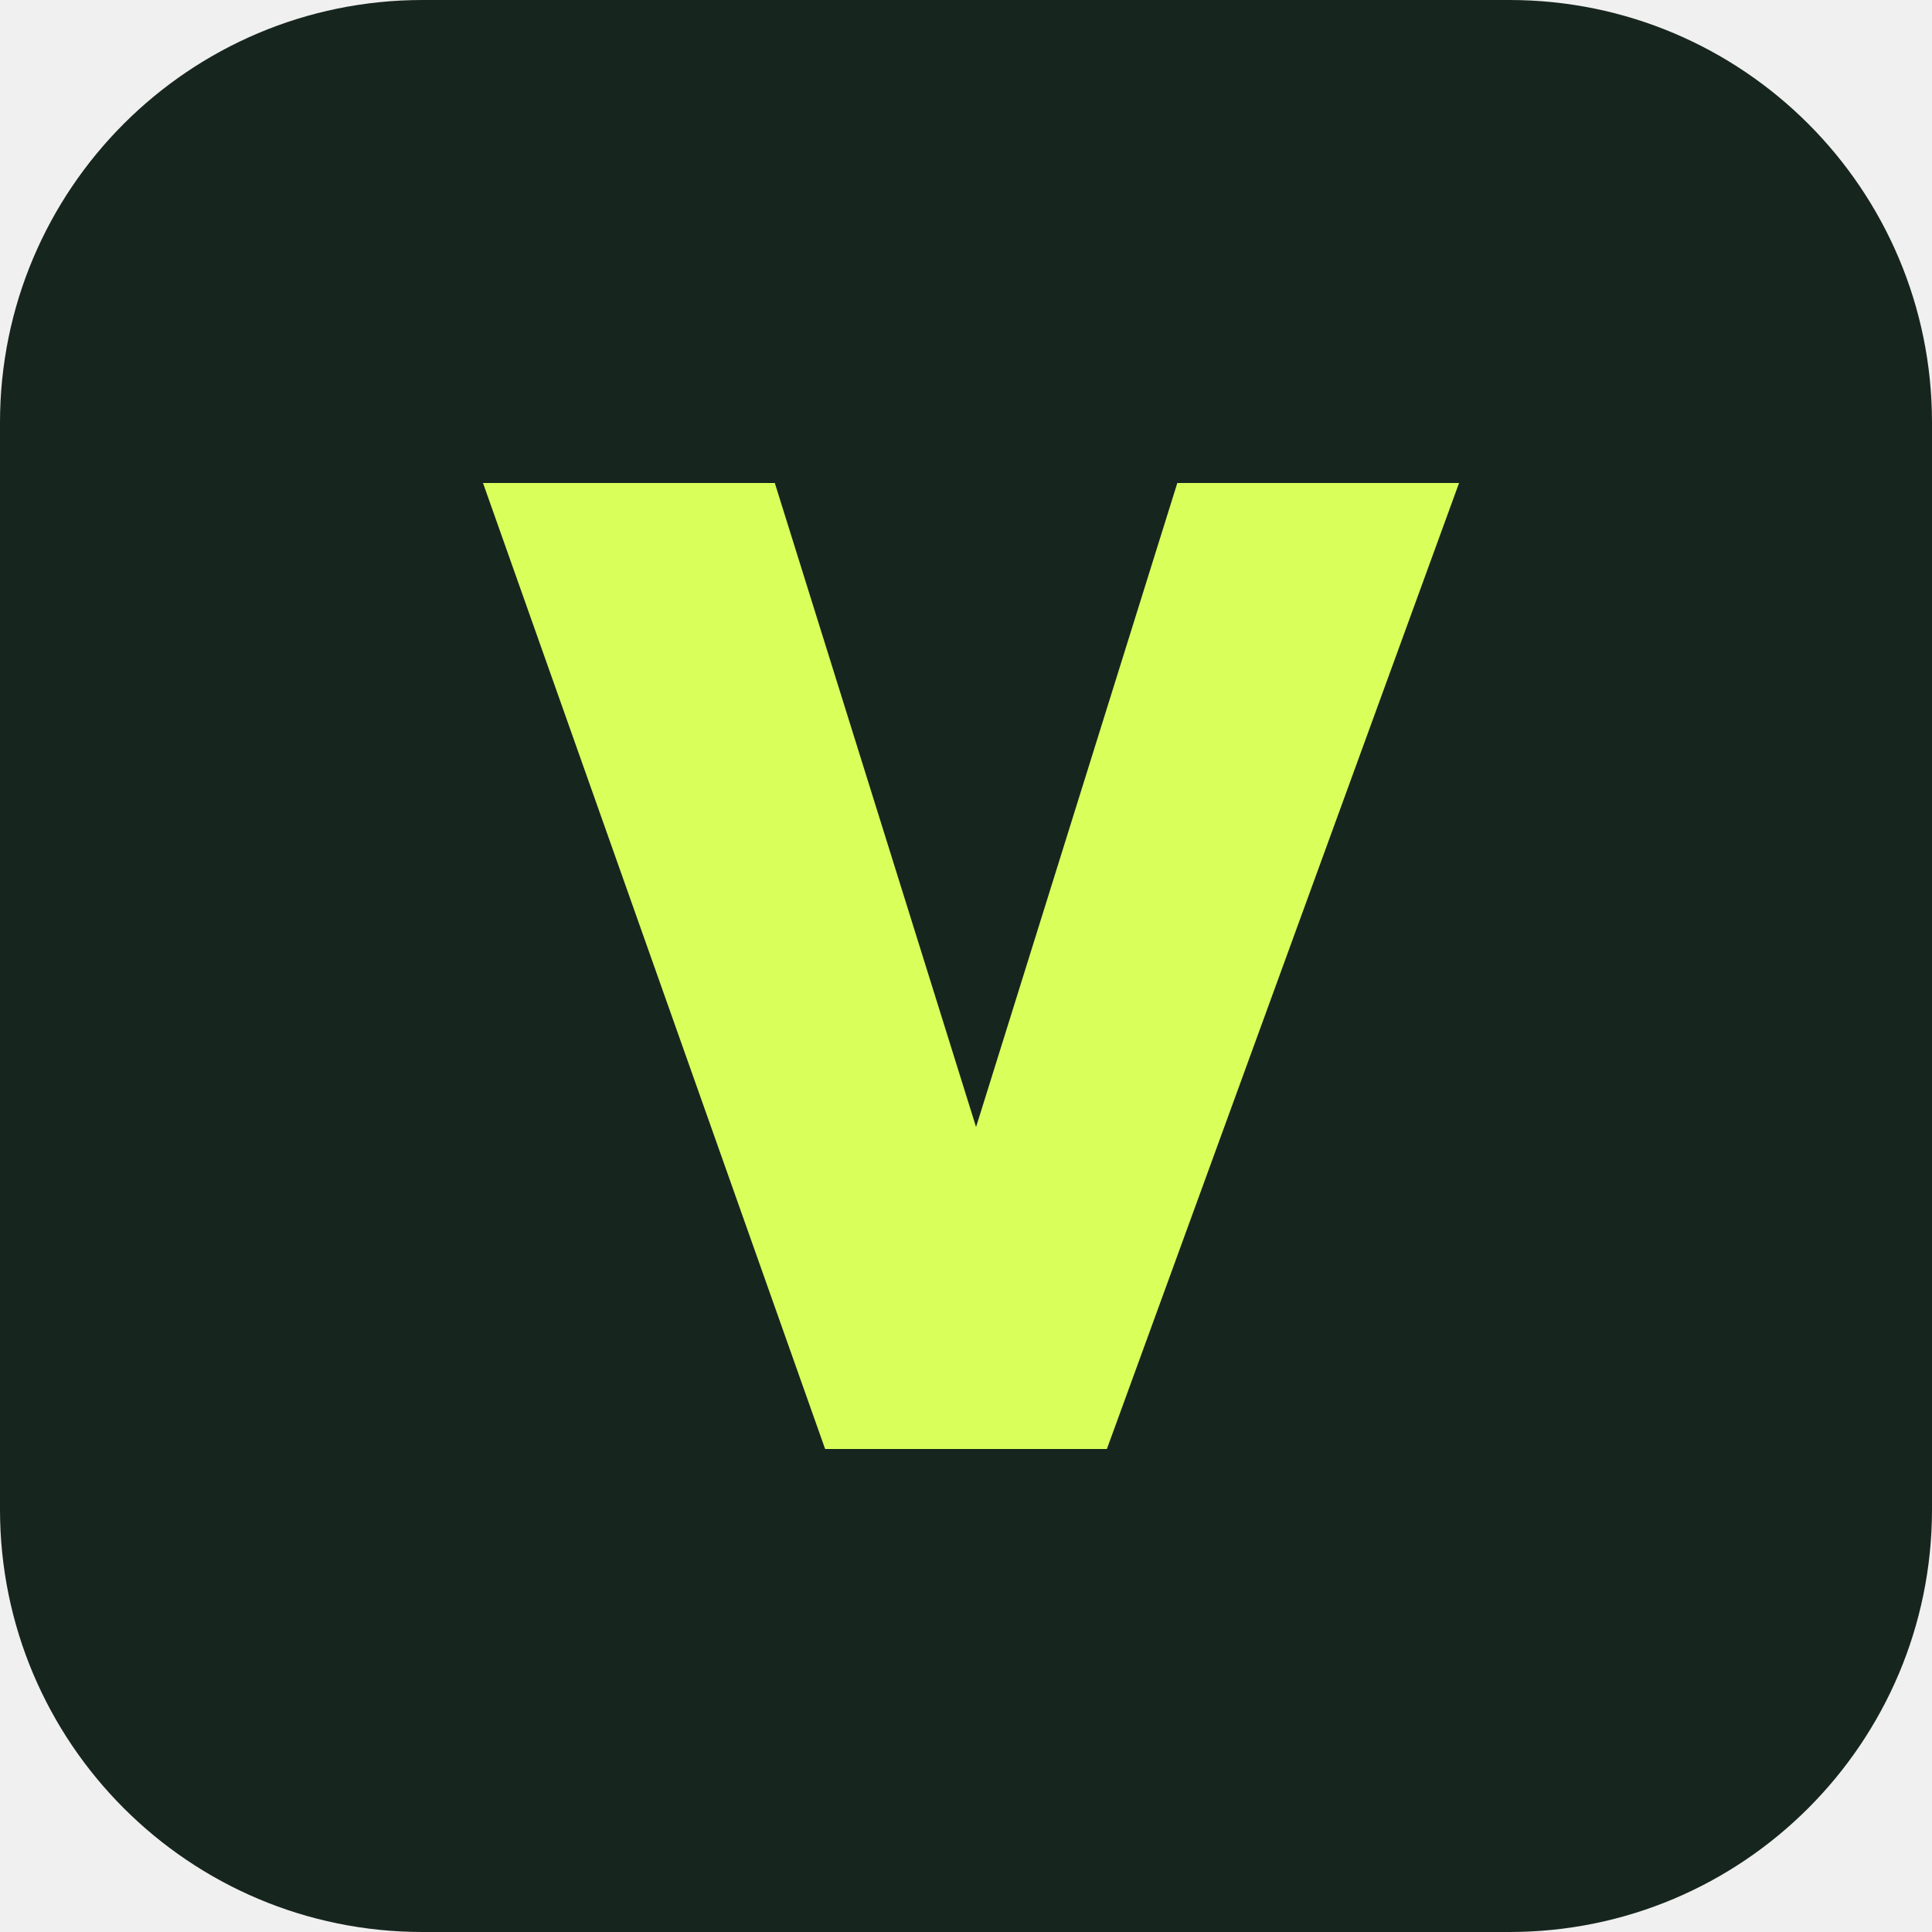
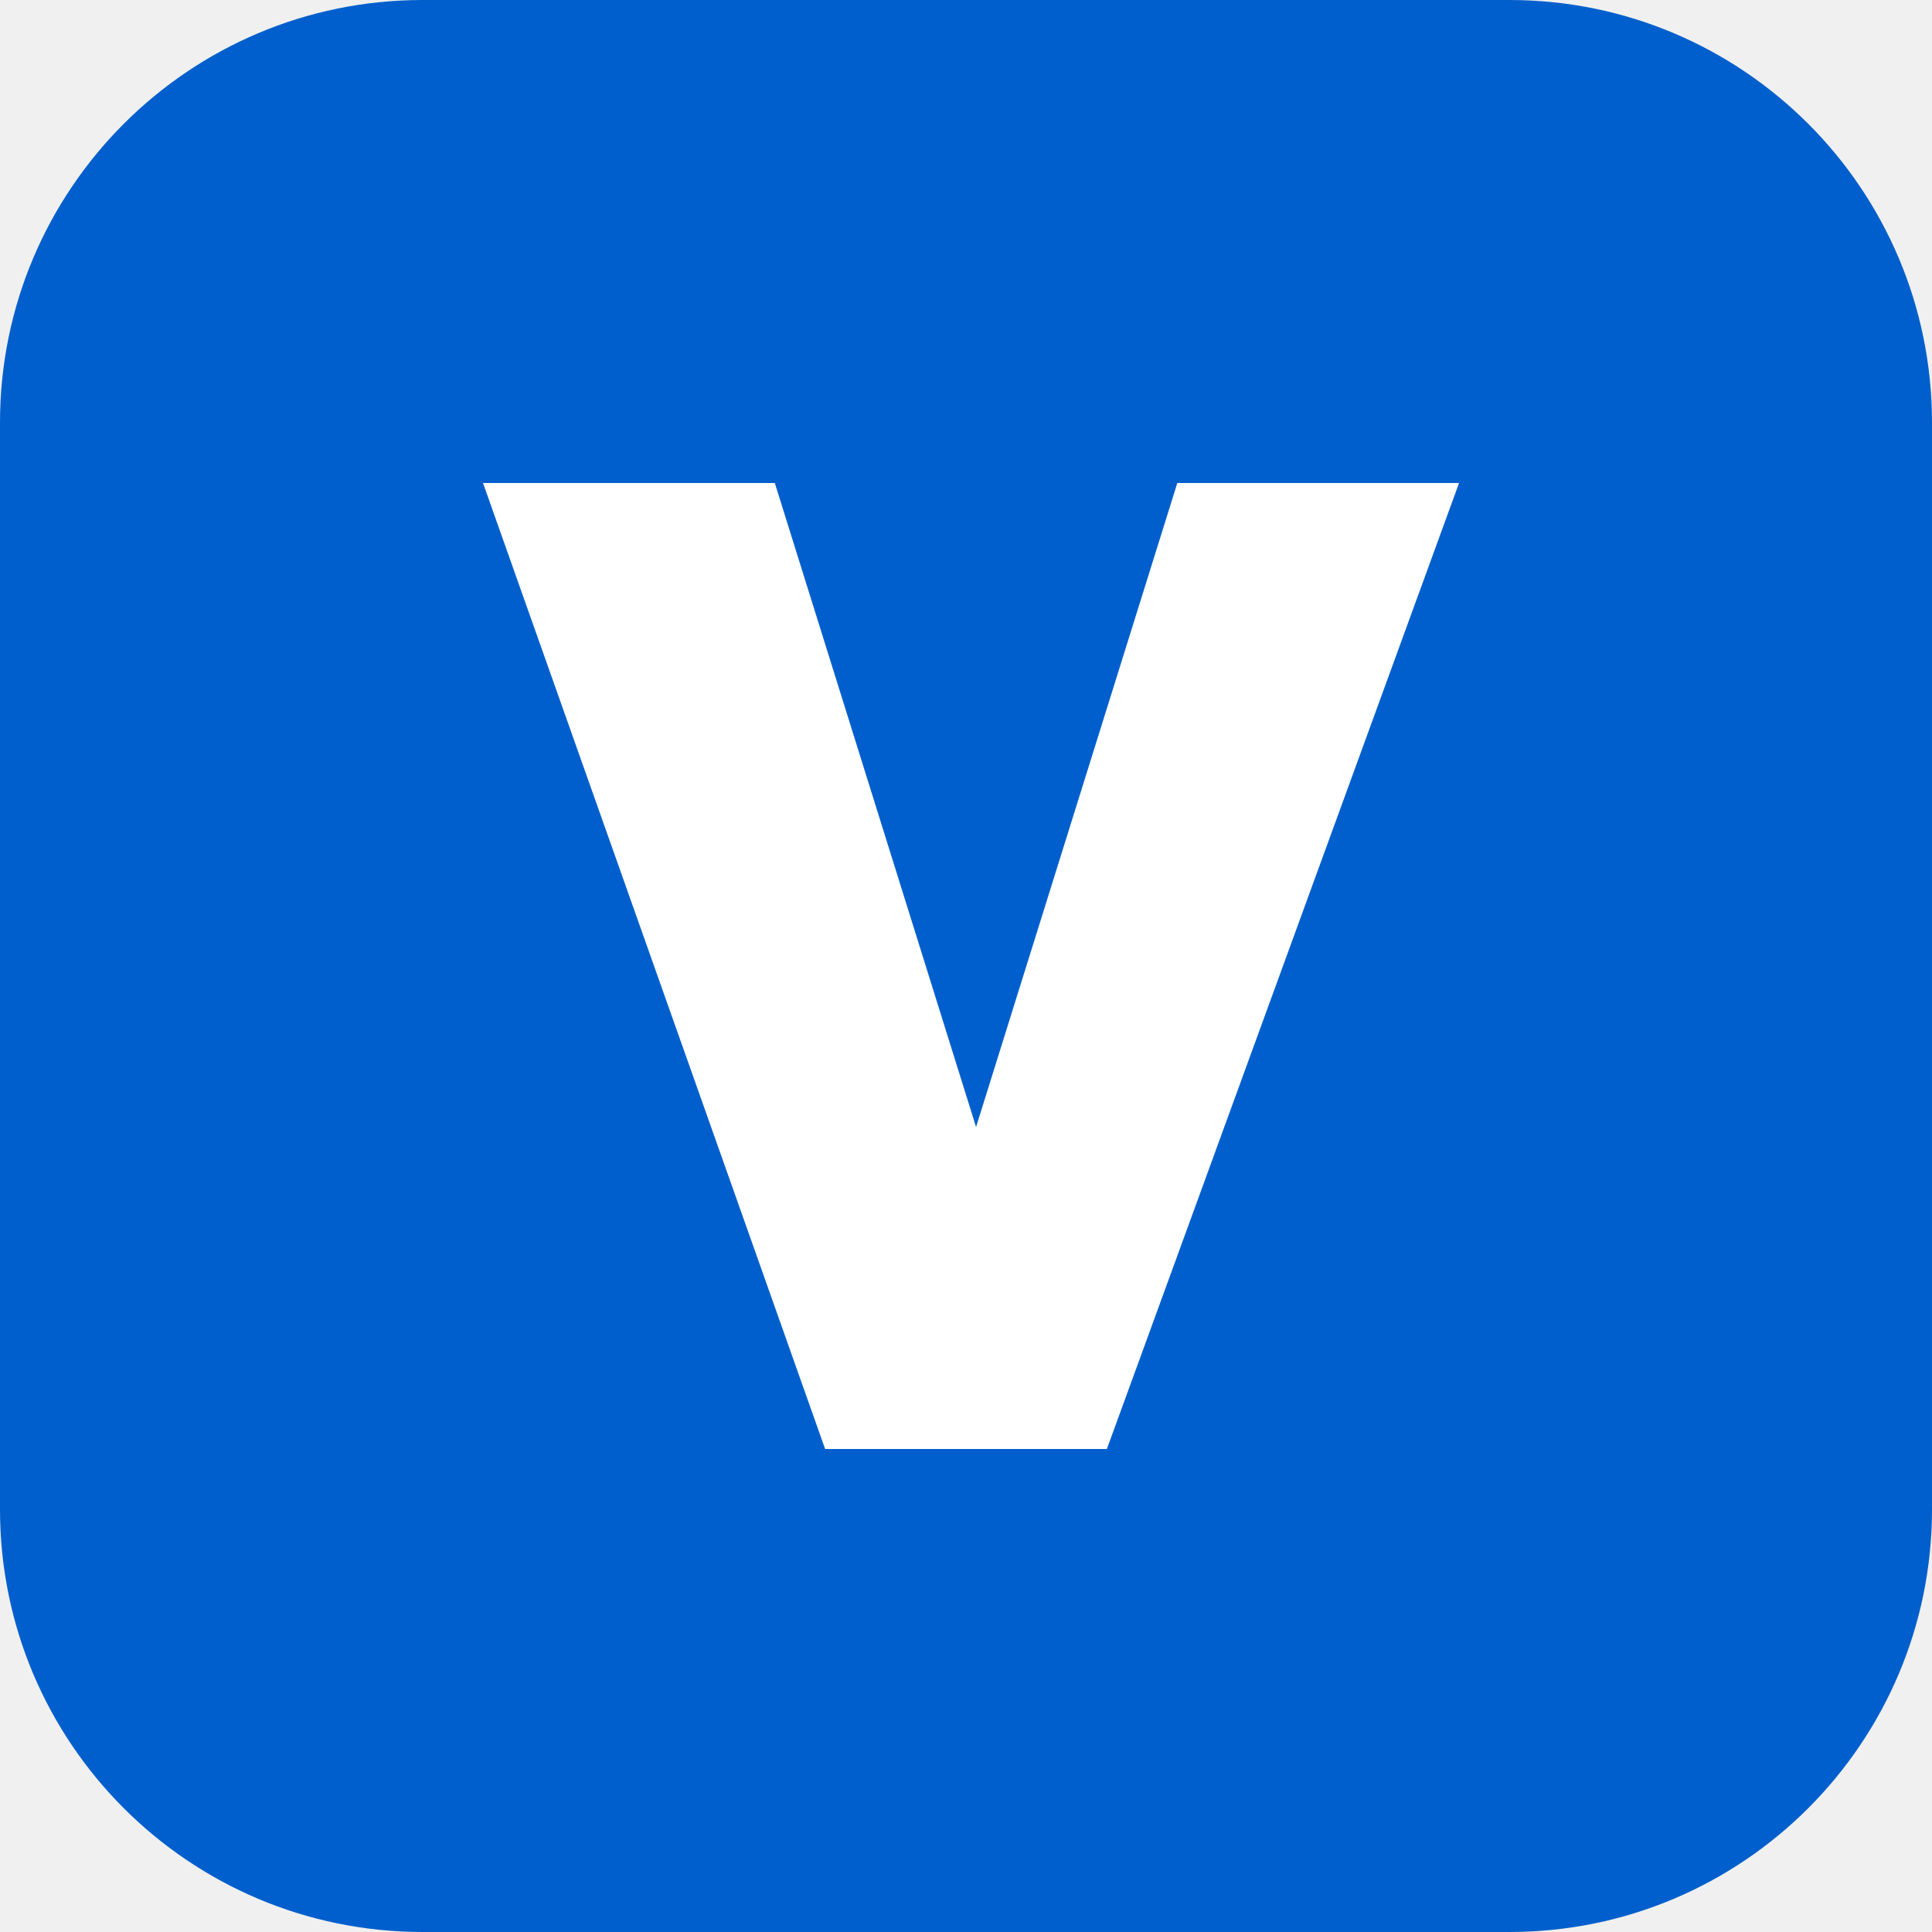
<svg xmlns="http://www.w3.org/2000/svg" width="192" height="192" viewBox="0 0 192 192" role="img" aria-label="Vynlo">
-   <rect width="192" height="192" rx="42" fill="#17251f" />
-   <path d="M48 48h29l20 64 20-64h28l-35 96H82L48 48Z" fill="#d9ff5b" />
+   <rect width="192" height="192" rx="42" fill="#005FCC" />
+   <path d="M48 48h29l20 64 20-64h28l-35 96H82L48 48Z" fill="#FFFFFF" />
</svg>
